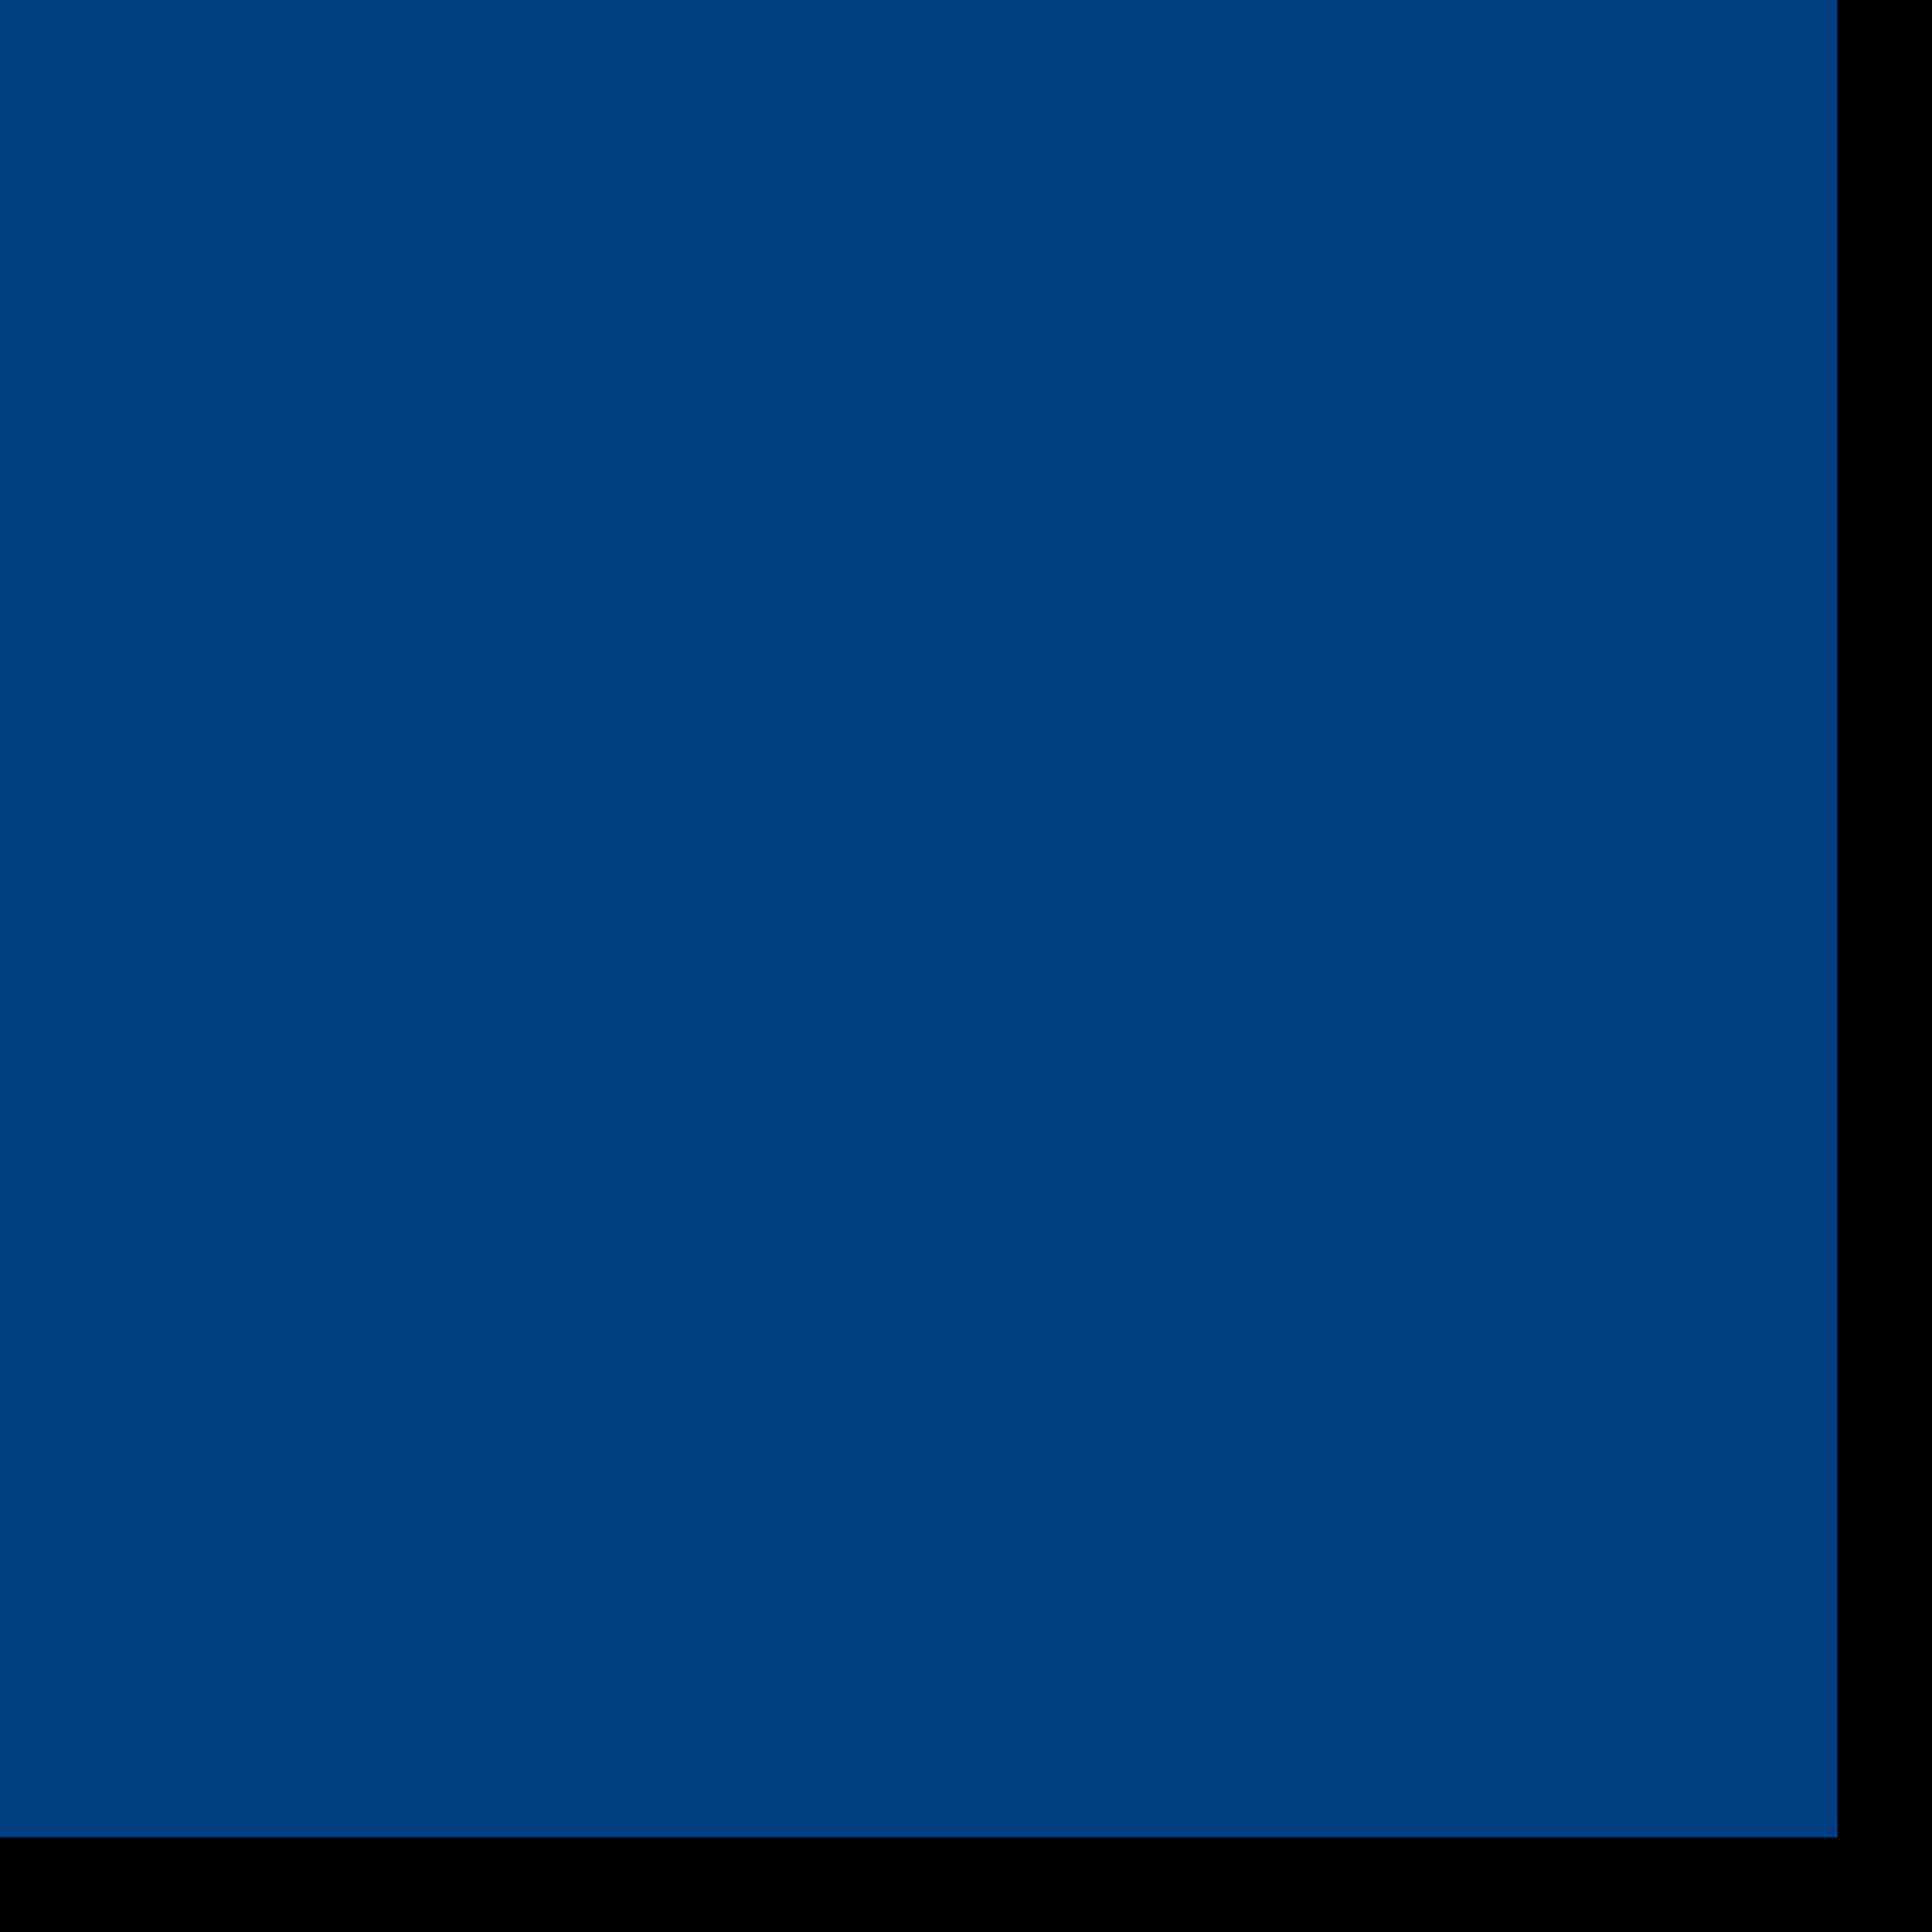
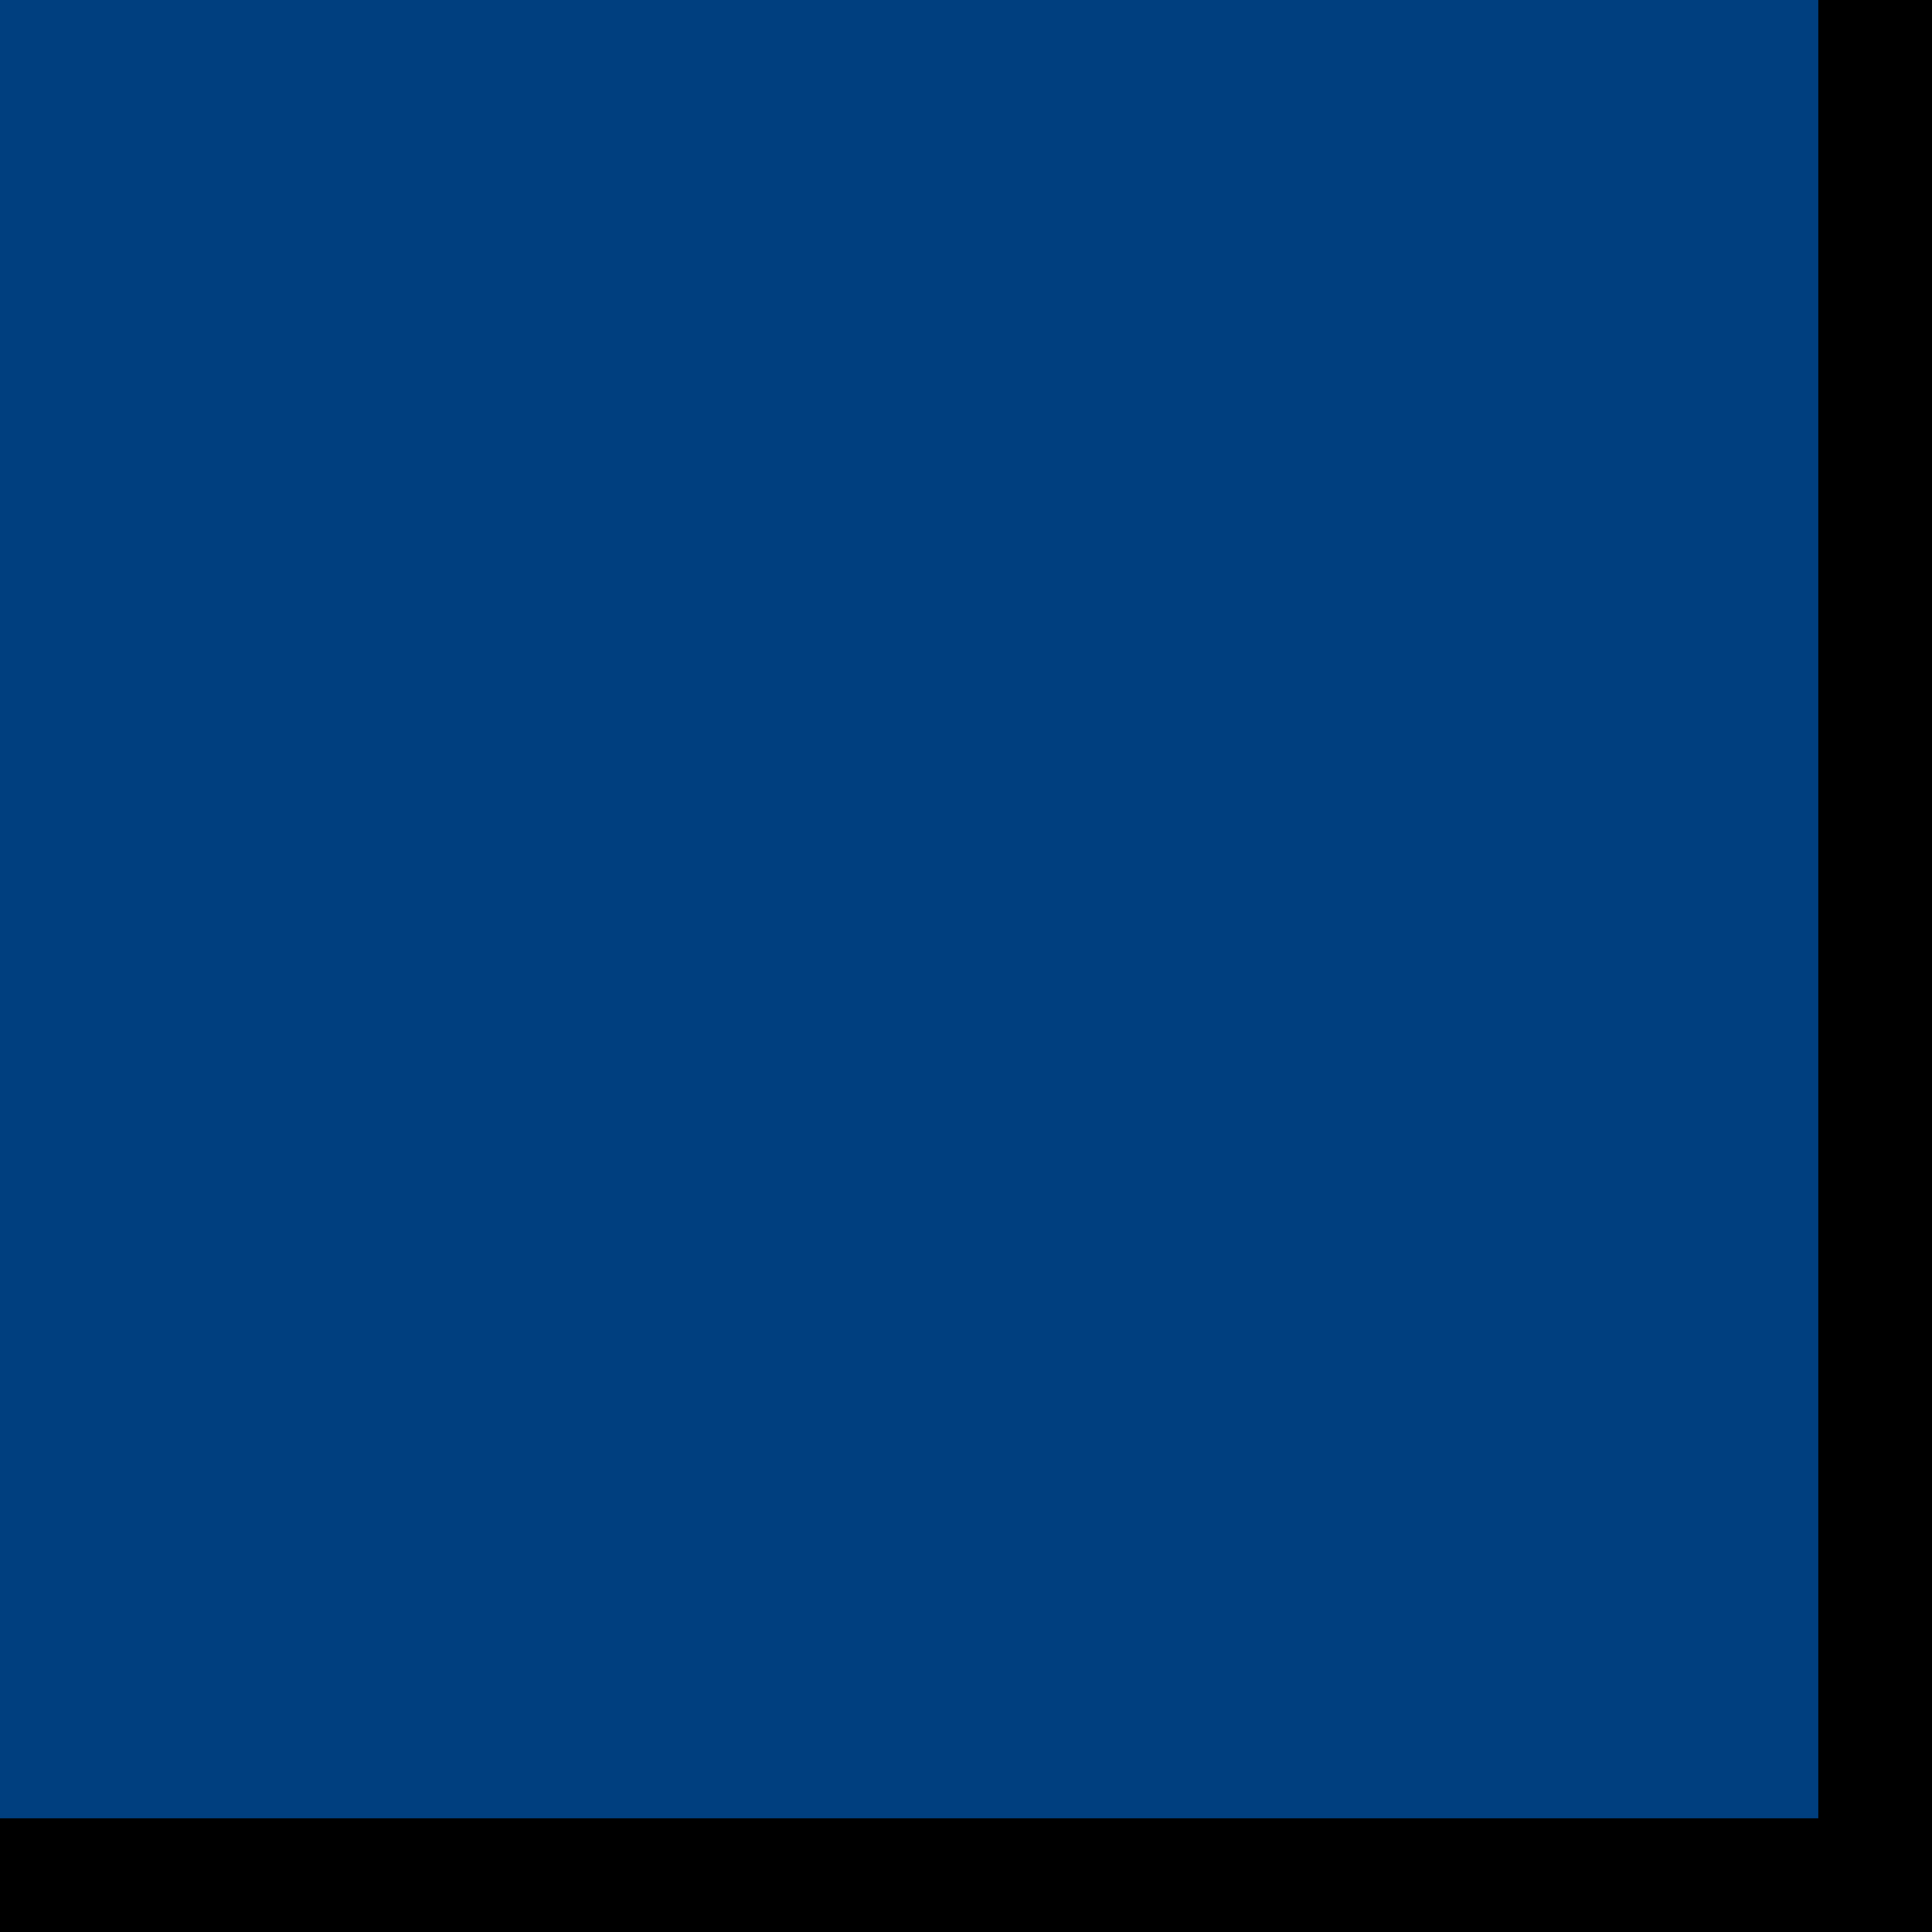
<svg xmlns="http://www.w3.org/2000/svg" width="51" height="51">
  <g>
-     <rect stroke-dasharray="0,50,50,0,50,50" stroke-width="3" height="50" width="50" fill="#003f7f" id="svg_3" stroke="#000000" />
+     <rect stroke-dasharray="0,50,50,0,50,50" stroke-width="4" height="50" width="50" fill="#003f7f" id="svg_3" stroke="#000000" />
    <rect stroke="#000000" id="svg_1" height="1.5" width="1.5" y="50" x="50" stroke-linecap="null" stroke-linejoin="null" stroke-dasharray="0,50,50,0,50,50" stroke-width="0" fill="#000000" />
  </g>
</svg>
